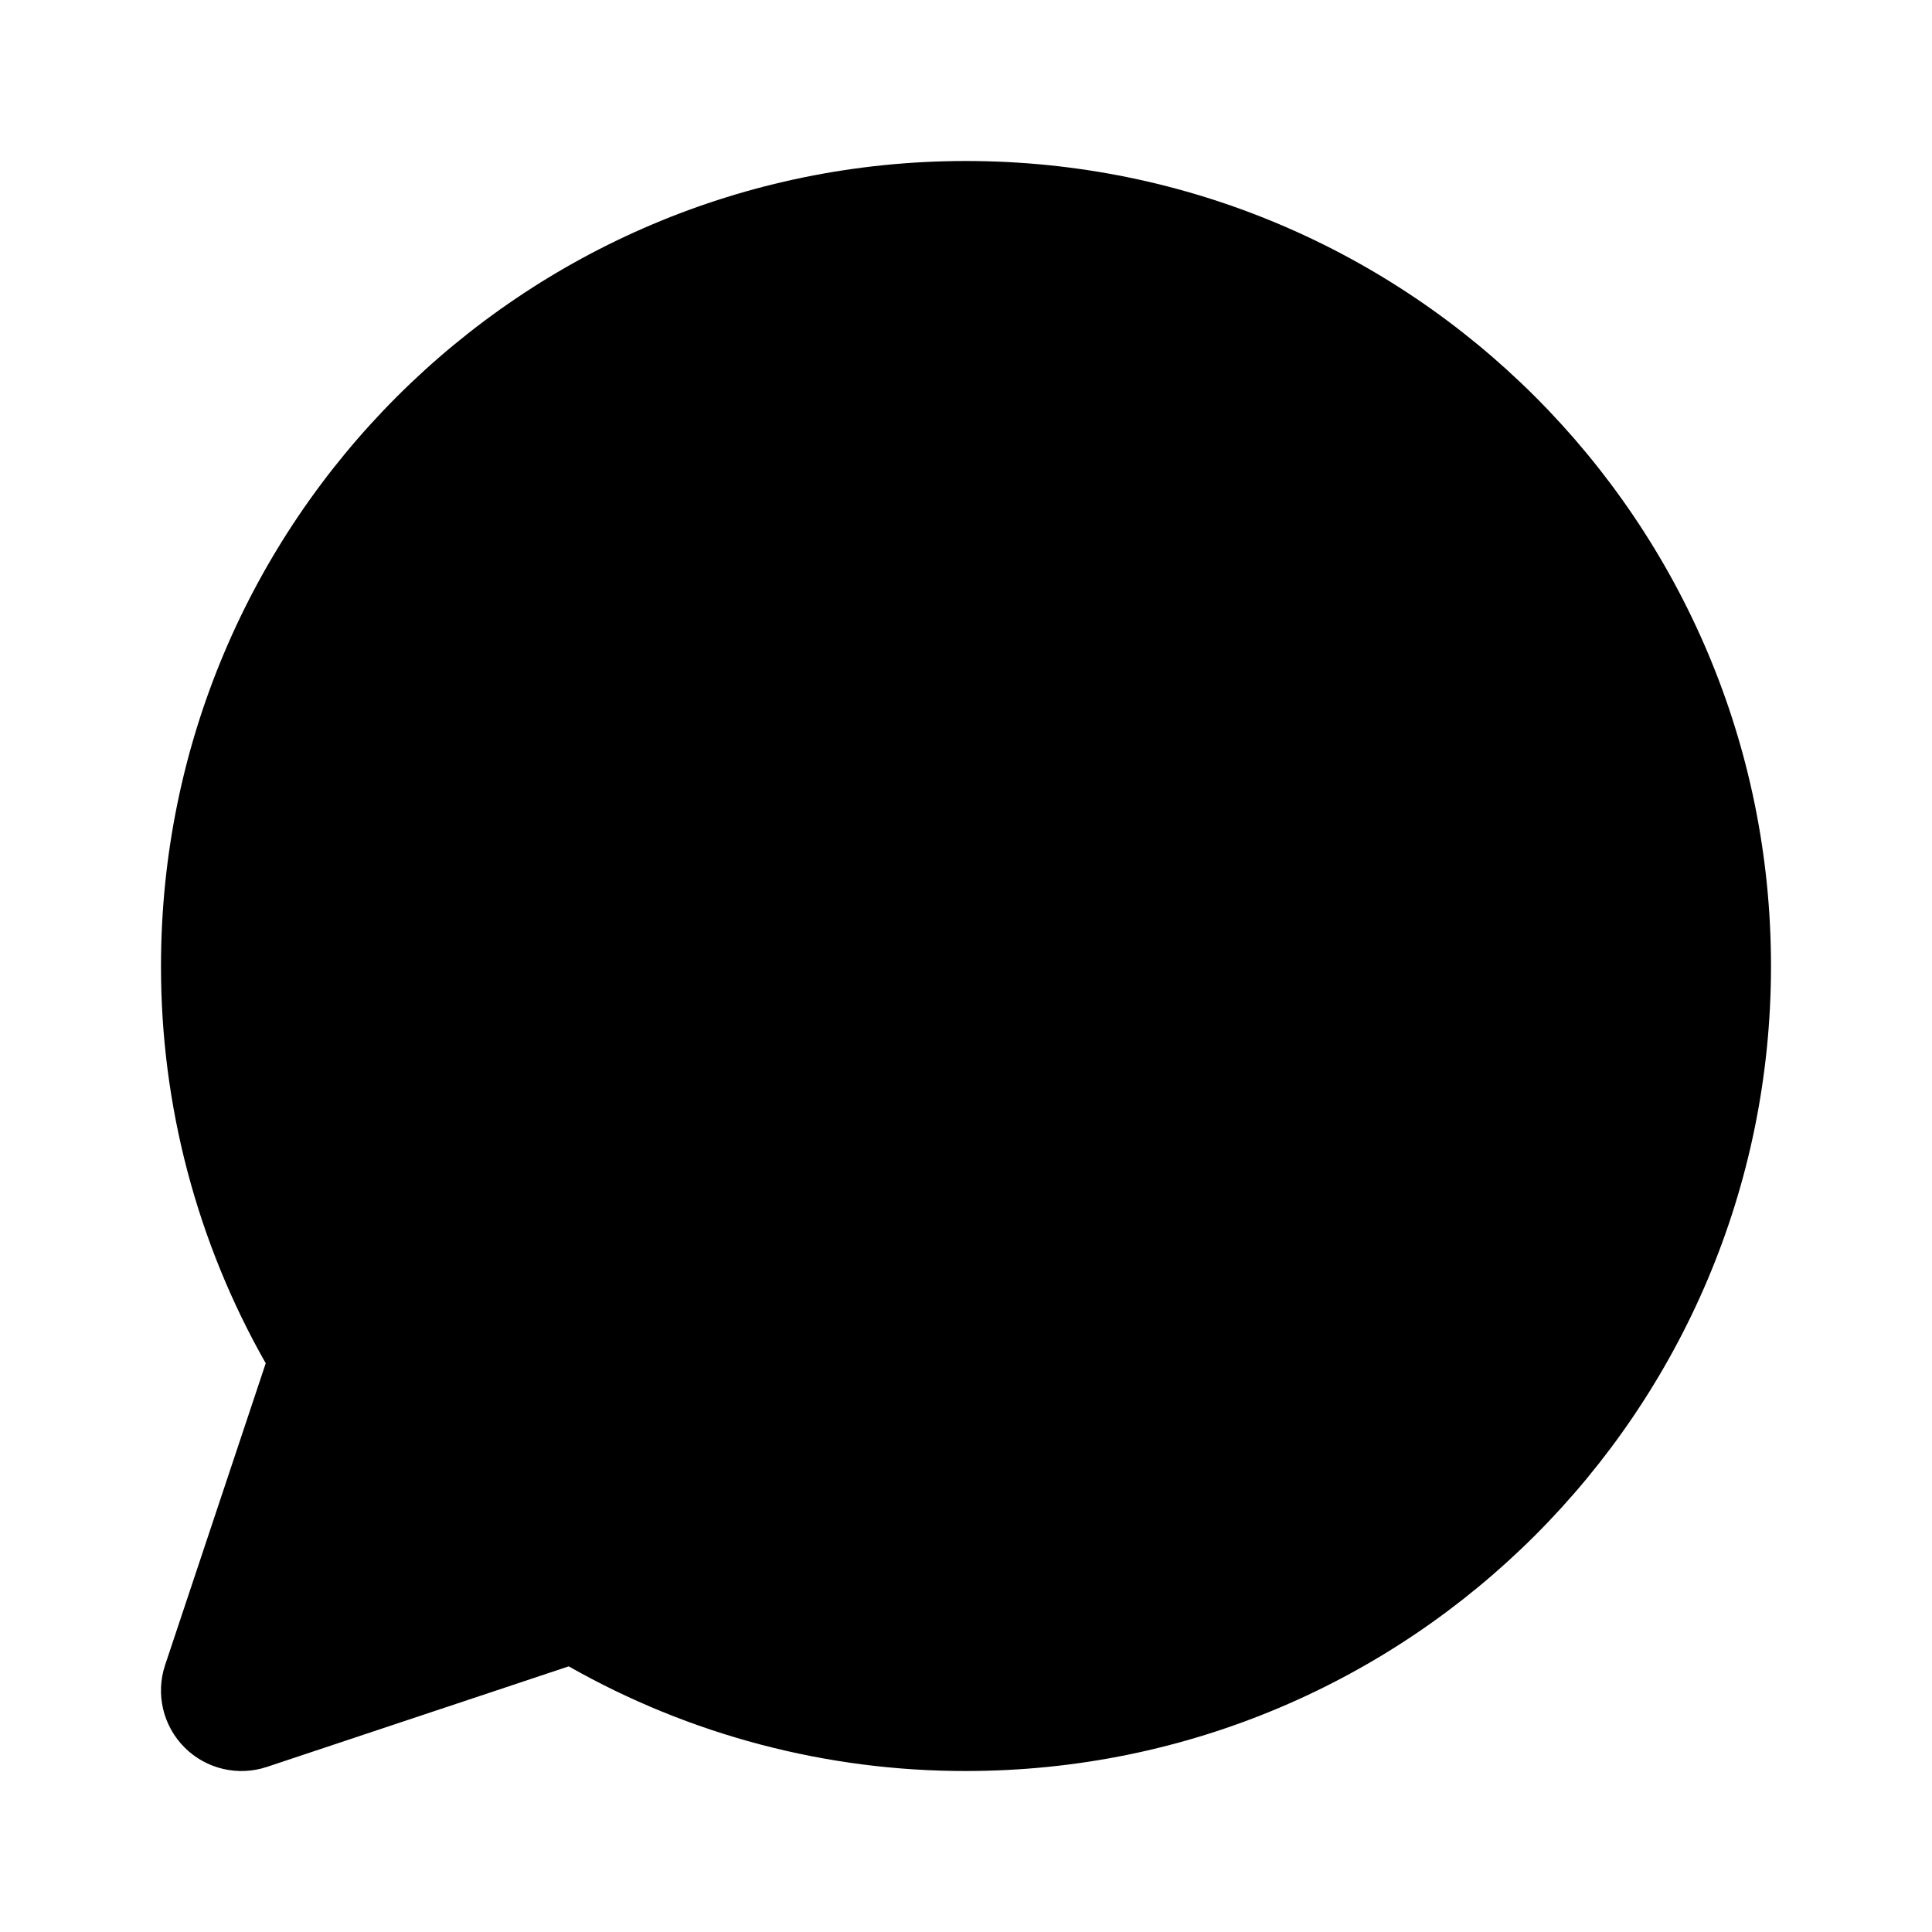
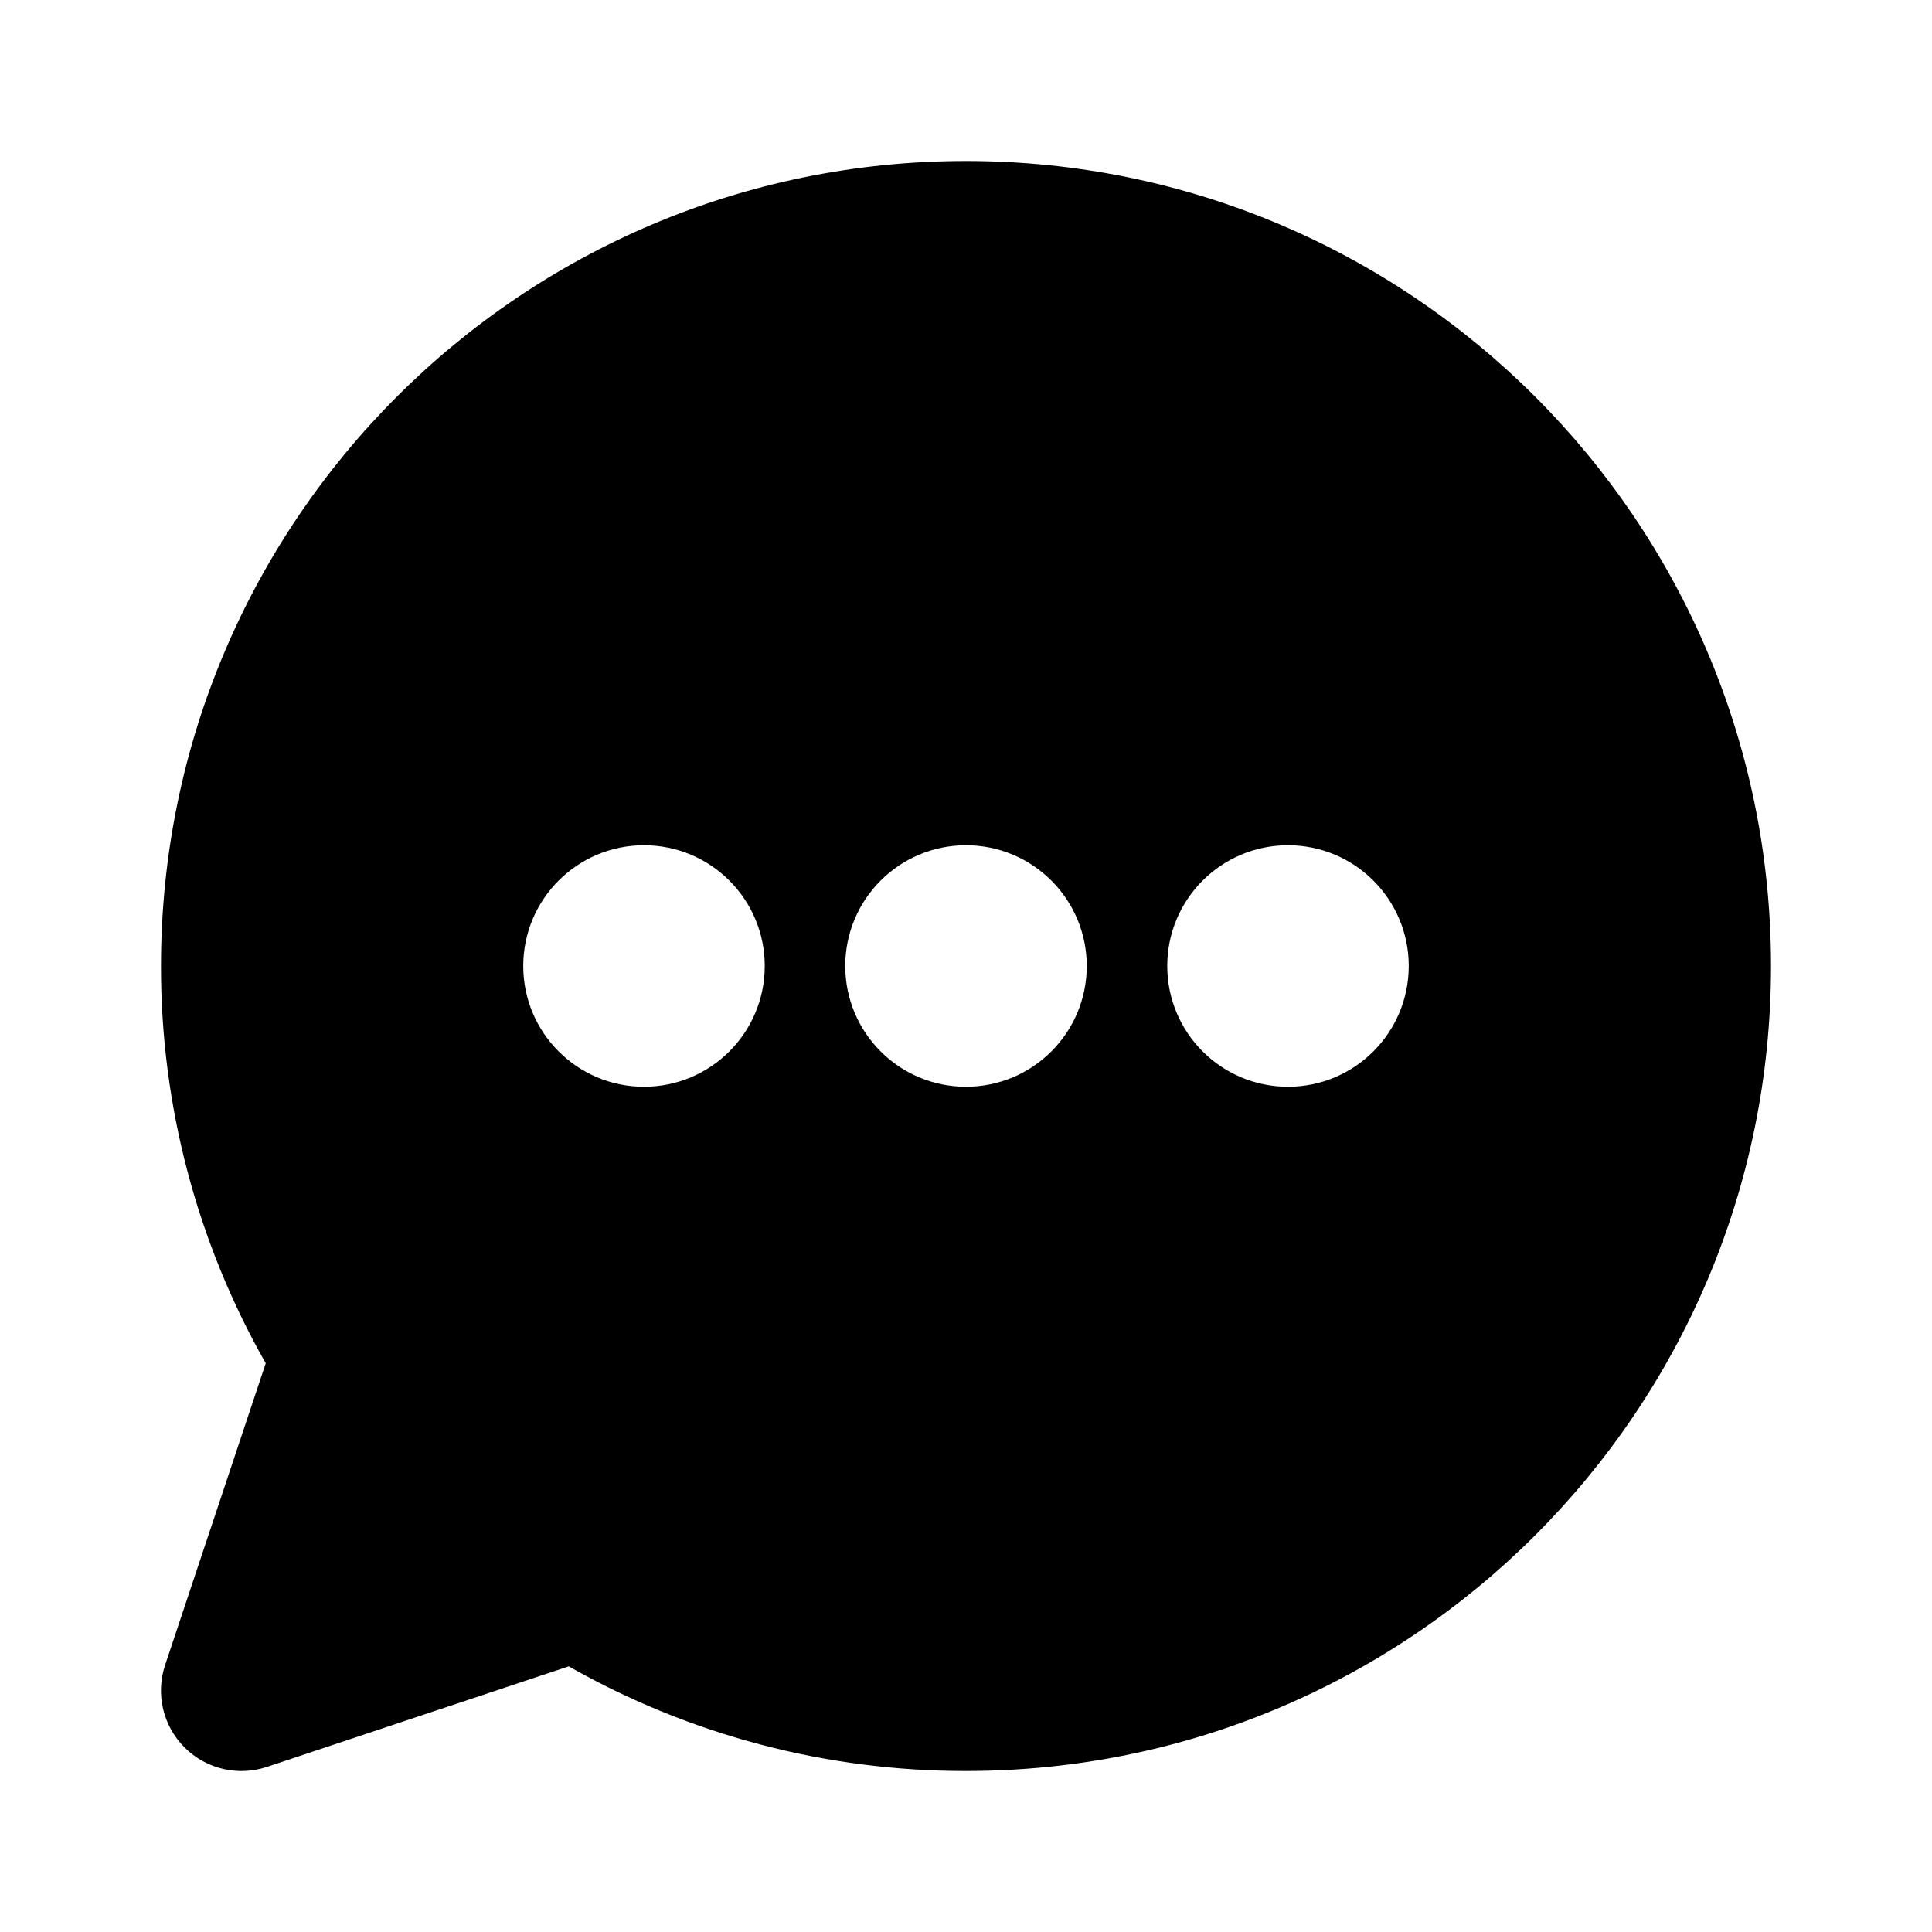
<svg xmlns="http://www.w3.org/2000/svg" viewBox="0 0 24 24" fill="none">
-   <path fill="currentColor" fill-rule="evenodd" d="M2 12C2 6.477 6.477 2 12 2s10 4.477 10 10-4.477 10-10 10a9.96 9.96 0 0 1-4.935-1.3l-3.749 1.249a1 1 0 0 1-1.265-1.265l1.25-3.749A9.959 9.959 0 0 1 2 12z" clip-rule="evenodd" />
-   <circle cx="8" cy="12" r="1.5" fill="none" />
-   <circle cx="12" cy="12" r="1.5" fill="none" />
-   <circle cx="16" cy="12" r="1.5" fill="none" />
+   <path fill="currentColor" fill-rule="evenodd" d="M2 12C2 6.477 6.477 2 12 2s10 4.477 10 10-4.477 10-10 10a9.96 9.96 0 0 1-4.935-1.3l-3.749 1.249a1 1 0 0 1-1.265-1.265l1.25-3.749A9.959 9.959 0 0 1 2 12zm7.5 0a1.5 1.5 0 1 1-3 0 1.5 1.5 0 0 1 3 0zm4 0a1.5 1.5 0 1 1-3 0 1.5 1.5 0 0 1 3 0zm4 0a1.5 1.5 0 1 1-3 0 1.5 1.5 0 0 1 3 0z" clip-rule="evenodd" />
</svg>
